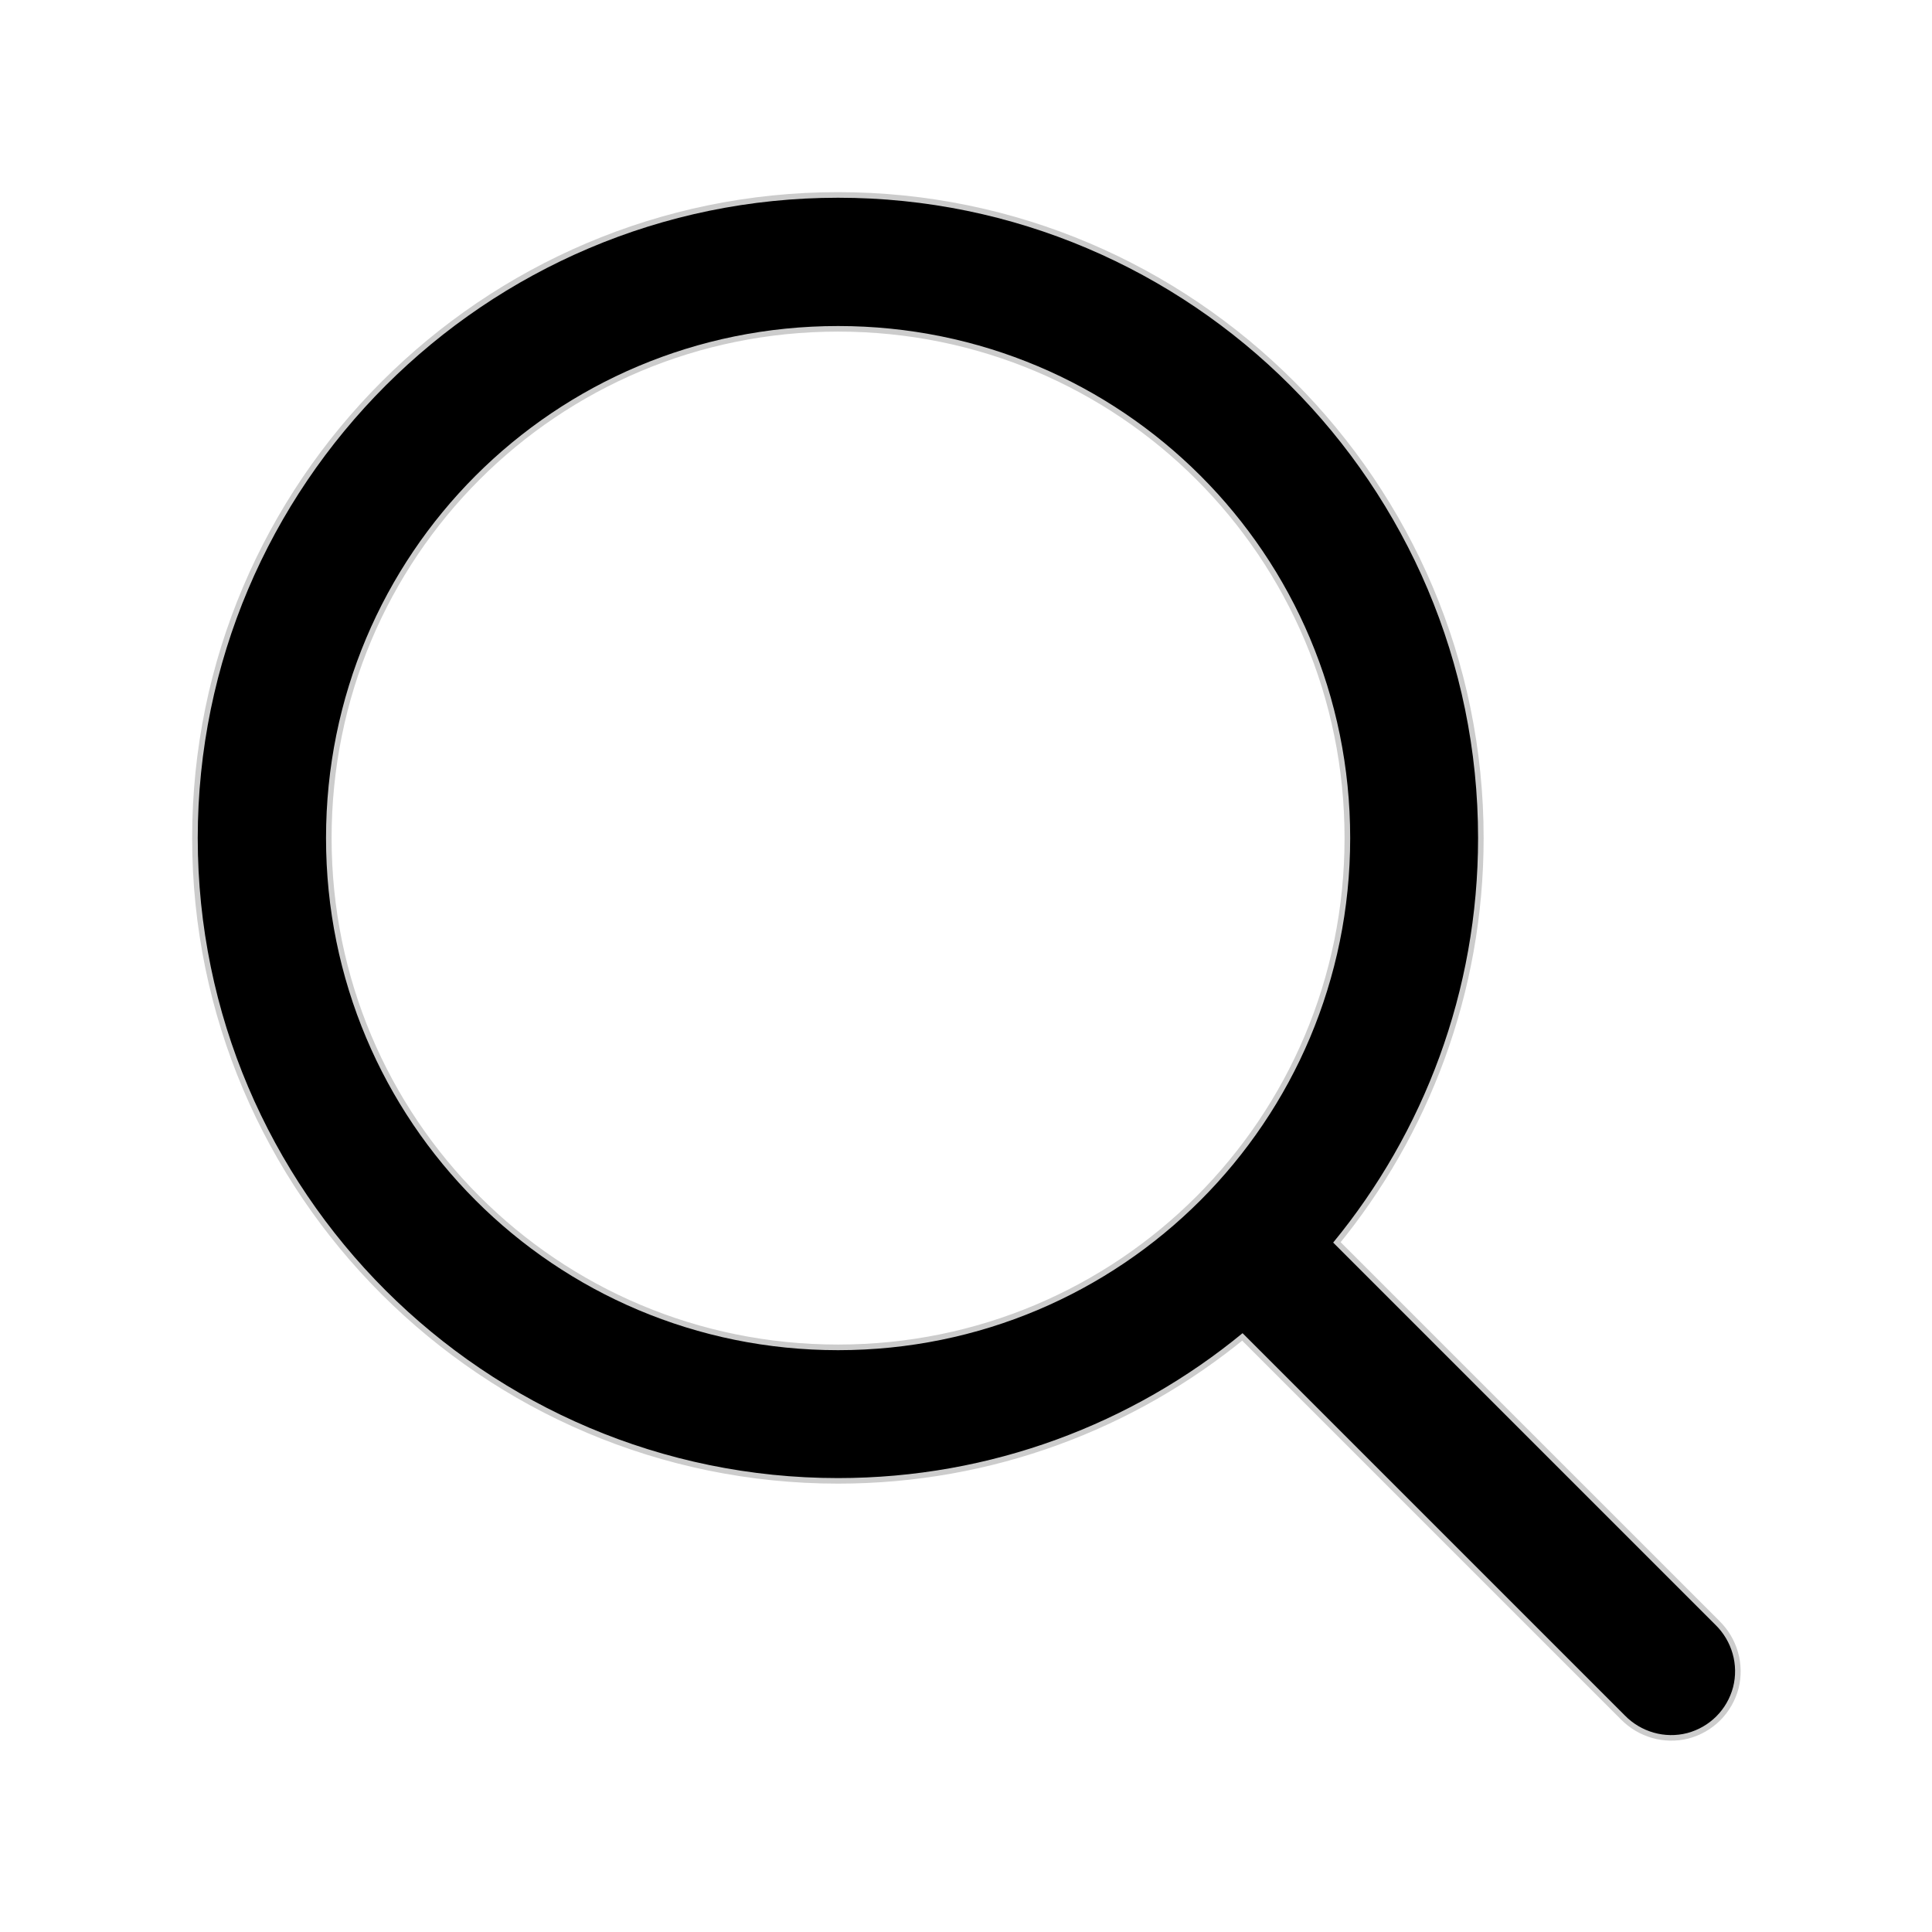
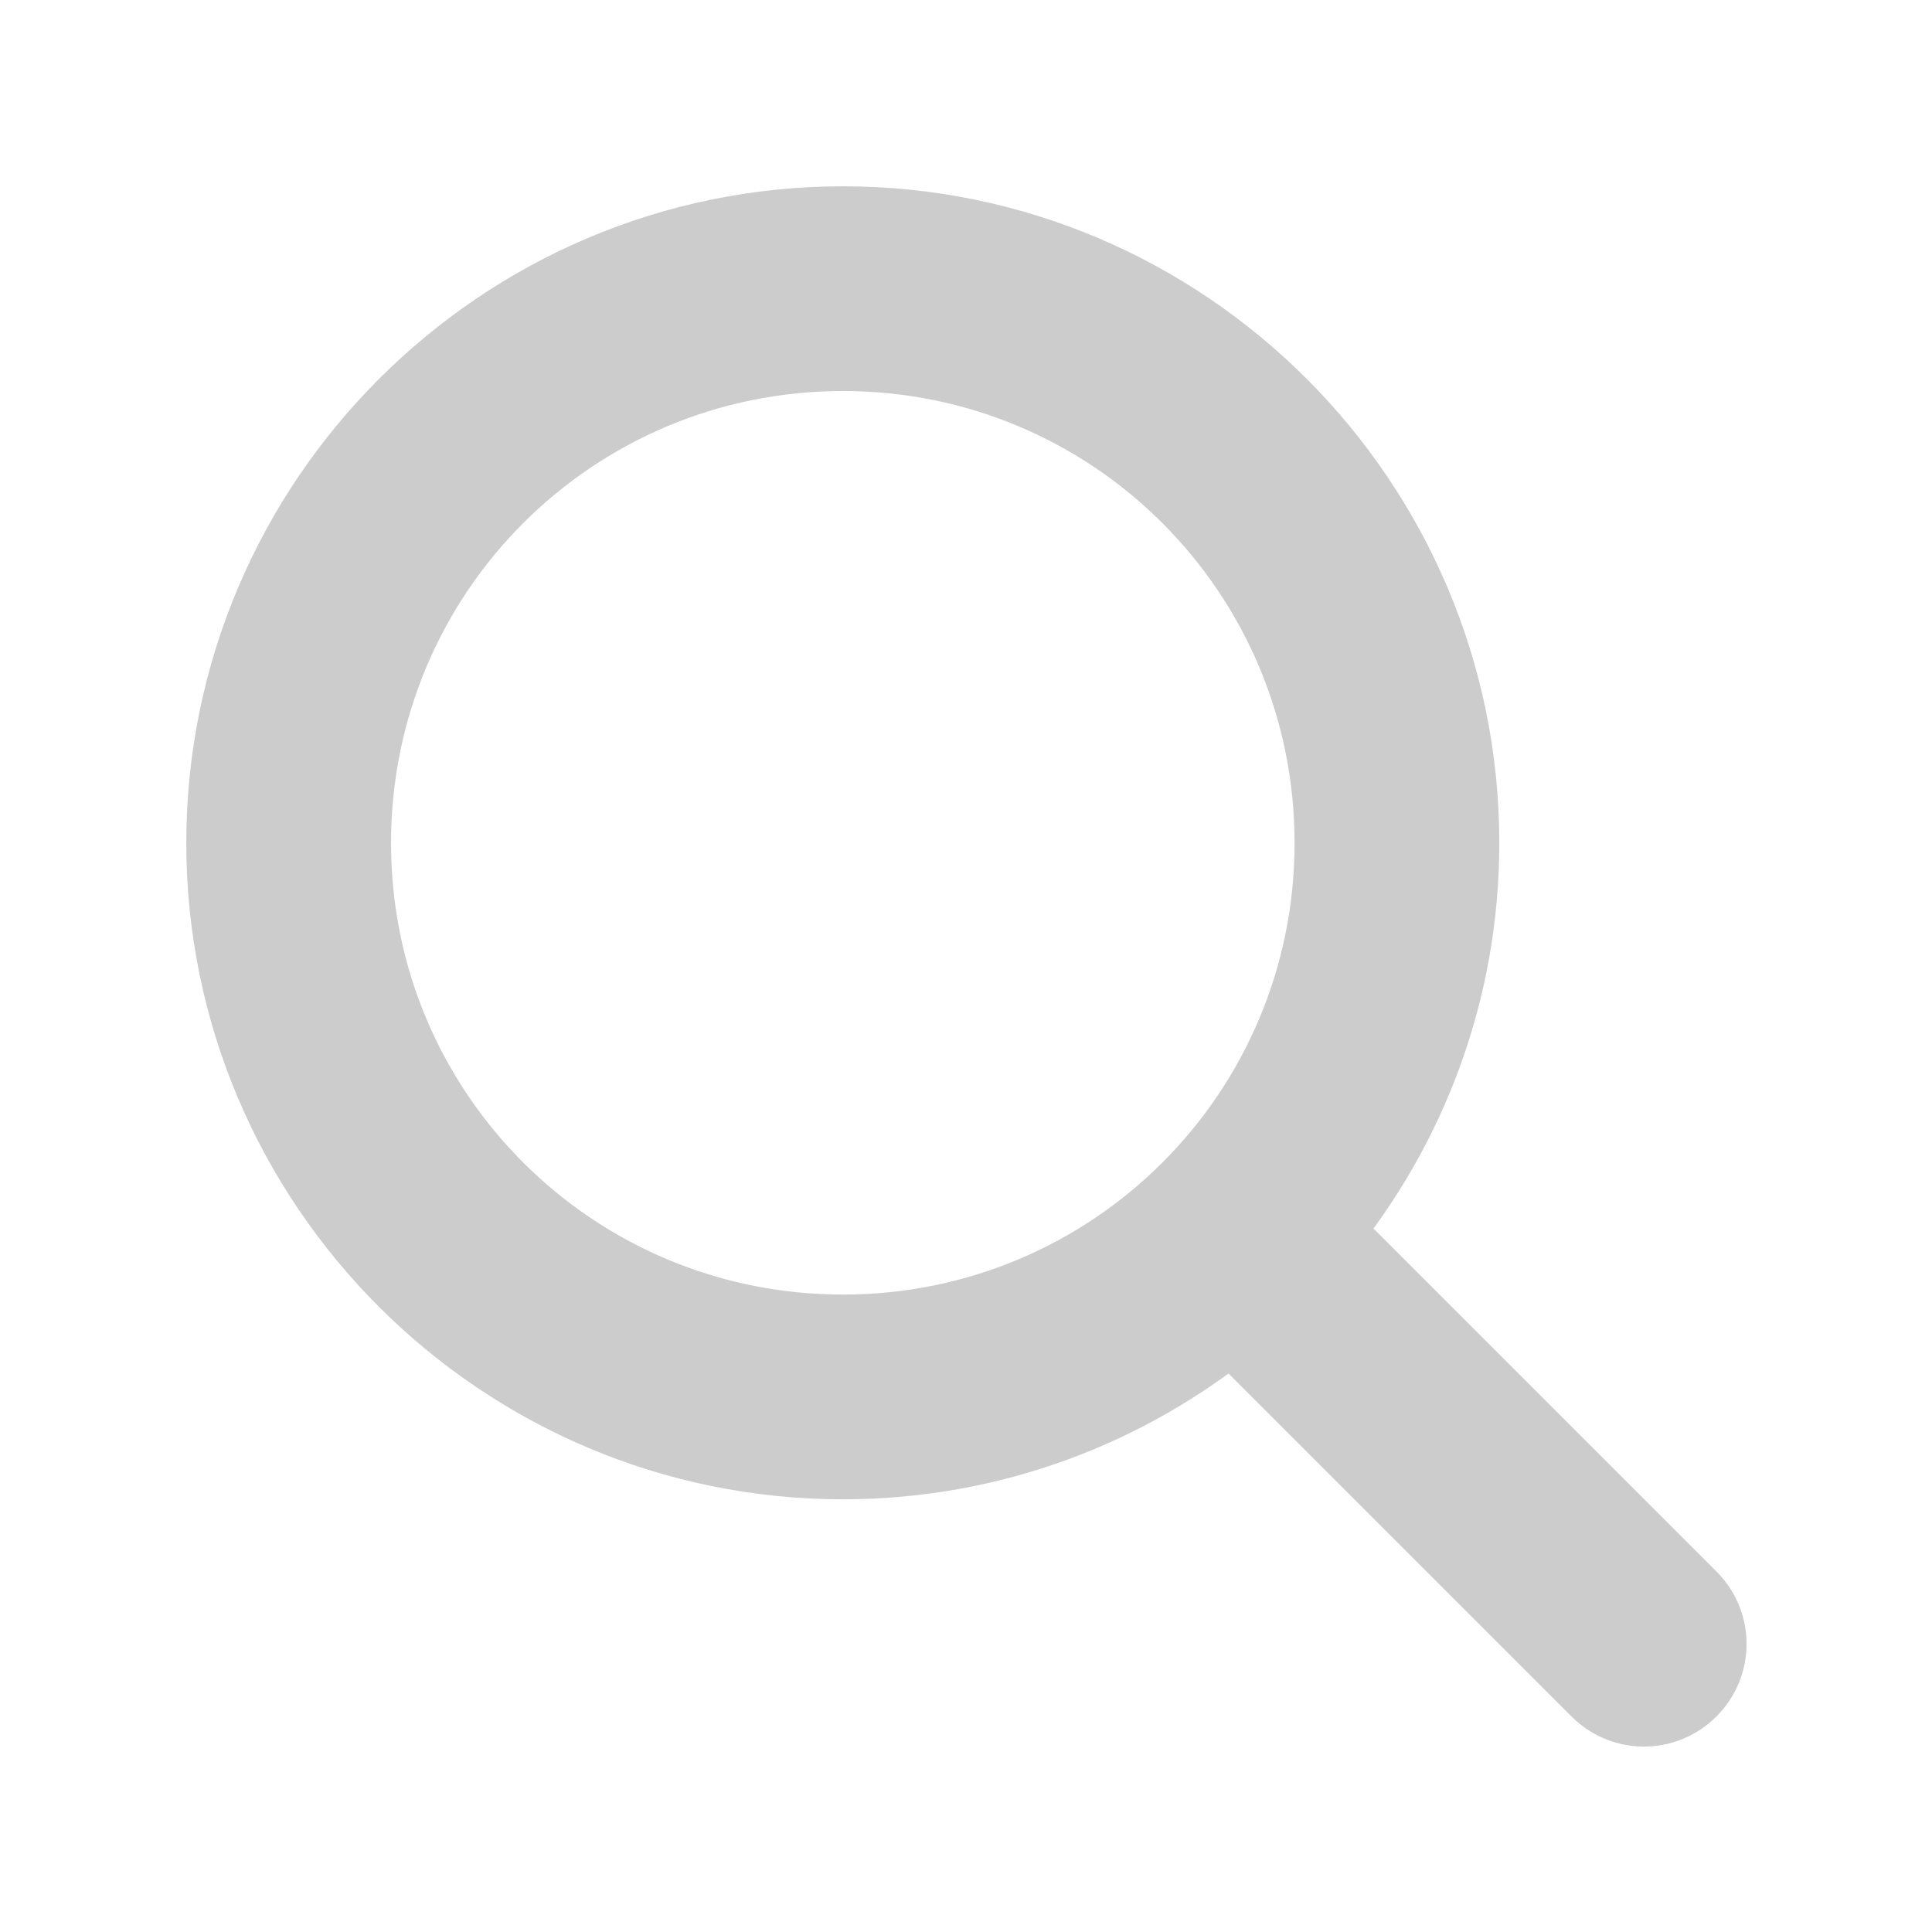
<svg xmlns="http://www.w3.org/2000/svg" viewBox="0 0 20 20" width="20px" height="20px">
-   <g id="surface14900712">
-     <path style="fill-rule:nonzero;fill:rgb(0%,0%,0%);fill-opacity:1;stroke-width:1;stroke-linecap:butt;stroke-linejoin:round;stroke:rgb(80%,80%,80%);stroke-opacity:1;stroke-miterlimit:10;" d="M 131.862 74.543 C 131.862 88.264 126.995 100.904 118.884 110.773 L 153.12 145.009 C 154.607 146.462 155.215 148.591 154.708 150.585 C 154.168 152.613 152.613 154.168 150.585 154.708 C 148.591 155.215 146.462 154.607 145.009 153.12 L 110.773 118.884 C 100.904 126.995 88.264 131.862 74.543 131.862 C 42.943 131.862 17.19 106.143 17.19 74.543 C 17.19 42.943 42.943 17.19 74.543 17.19 C 106.143 17.19 131.862 42.943 131.862 74.543 Z M 28.681 74.543 C 28.681 99.924 49.128 120.405 74.543 120.405 C 99.924 120.405 120.405 99.924 120.405 74.543 C 120.405 49.128 99.924 28.681 74.543 28.681 C 49.128 28.681 28.681 49.128 28.681 74.543 Z M 28.681 74.543 " transform="matrix(0.115581,0,0,0.115581,0.06,0.06)" />
-     <path style=" stroke:none;fill-rule:nonzero;fill:rgb(0%,0%,0%);fill-opacity:1;" d="M 8.676 2.047 C 5.023 2.047 2.047 5.023 2.047 8.676 C 2.047 12.328 5.023 15.301 8.676 15.301 C 10.262 15.301 11.723 14.738 12.863 13.801 L 16.82 17.758 C 16.988 17.93 17.234 18 17.465 17.941 C 17.699 17.879 17.879 17.699 17.941 17.465 C 18 17.234 17.93 16.988 17.758 16.82 L 13.801 12.863 C 14.738 11.723 15.301 10.262 15.301 8.676 C 15.301 5.023 12.328 2.047 8.676 2.047 Z M 8.676 3.375 C 11.609 3.375 13.977 5.738 13.977 8.676 C 13.977 11.609 11.609 13.977 8.676 13.977 C 5.738 13.977 3.375 11.609 3.375 8.676 C 3.375 5.738 5.738 3.375 8.676 3.375 Z M 8.676 3.375 " />
+   <g id="surface15007301">
+     <path style="fill-rule:nonzero;fill:rgb(80%,80%,80%);fill-opacity:1;stroke-width:10;stroke-linecap:butt;stroke-linejoin:round;stroke:rgb(80%,80%,80%);stroke-opacity:1;stroke-miterlimit:10;" d="M 173.255 97.948 C 173.255 116.001 166.837 132.577 156.217 145.551 L 201.189 190.523 C 203.174 192.416 203.959 195.233 203.267 197.865 C 202.574 200.496 200.496 202.574 197.865 203.267 C 195.233 203.959 192.416 203.174 190.523 201.189 L 145.551 156.217 C 132.577 166.837 116.001 173.255 97.948 173.255 C 56.439 173.255 22.595 139.457 22.595 97.948 C 22.595 56.439 56.439 22.595 97.948 22.595 C 139.457 22.595 173.255 56.439 173.255 97.948 Z M 37.647 97.948 C 37.647 131.284 64.565 158.203 97.948 158.203 C 131.284 158.203 158.203 131.284 158.203 97.948 C 158.203 64.565 131.284 37.647 97.948 37.647 C 64.565 37.647 37.647 64.565 37.647 97.948 Z M 37.647 97.948 " transform="matrix(0.0846018,0,0,0.0846018,0.44,0.44)" />
+     <path style=" stroke:none;fill-rule:nonzero;fill:rgb(80%,80%,80%);fill-opacity:1;" d="M 8.727 2.352 C 5.215 2.352 2.352 5.215 2.352 8.727 C 2.352 12.238 5.215 15.098 8.727 15.098 C 10.254 15.098 11.656 14.555 12.754 13.656 L 16.559 17.461 C 16.719 17.629 16.957 17.695 17.18 17.637 C 17.402 17.578 17.578 17.402 17.637 17.18 C 17.695 16.957 17.629 16.719 17.461 16.559 L 13.656 12.754 C 14.555 11.656 15.098 10.254 15.098 8.727 C 15.098 5.215 12.238 2.352 8.727 2.352 Z M 8.727 3.625 C 11.547 3.625 13.824 5.902 13.824 8.727 C 13.824 11.547 11.547 13.824 8.727 13.824 C 5.902 13.824 3.625 11.547 3.625 8.727 C 3.625 5.902 5.902 3.625 8.727 3.625 Z M 8.727 3.625 " />
  </g>
</svg>
